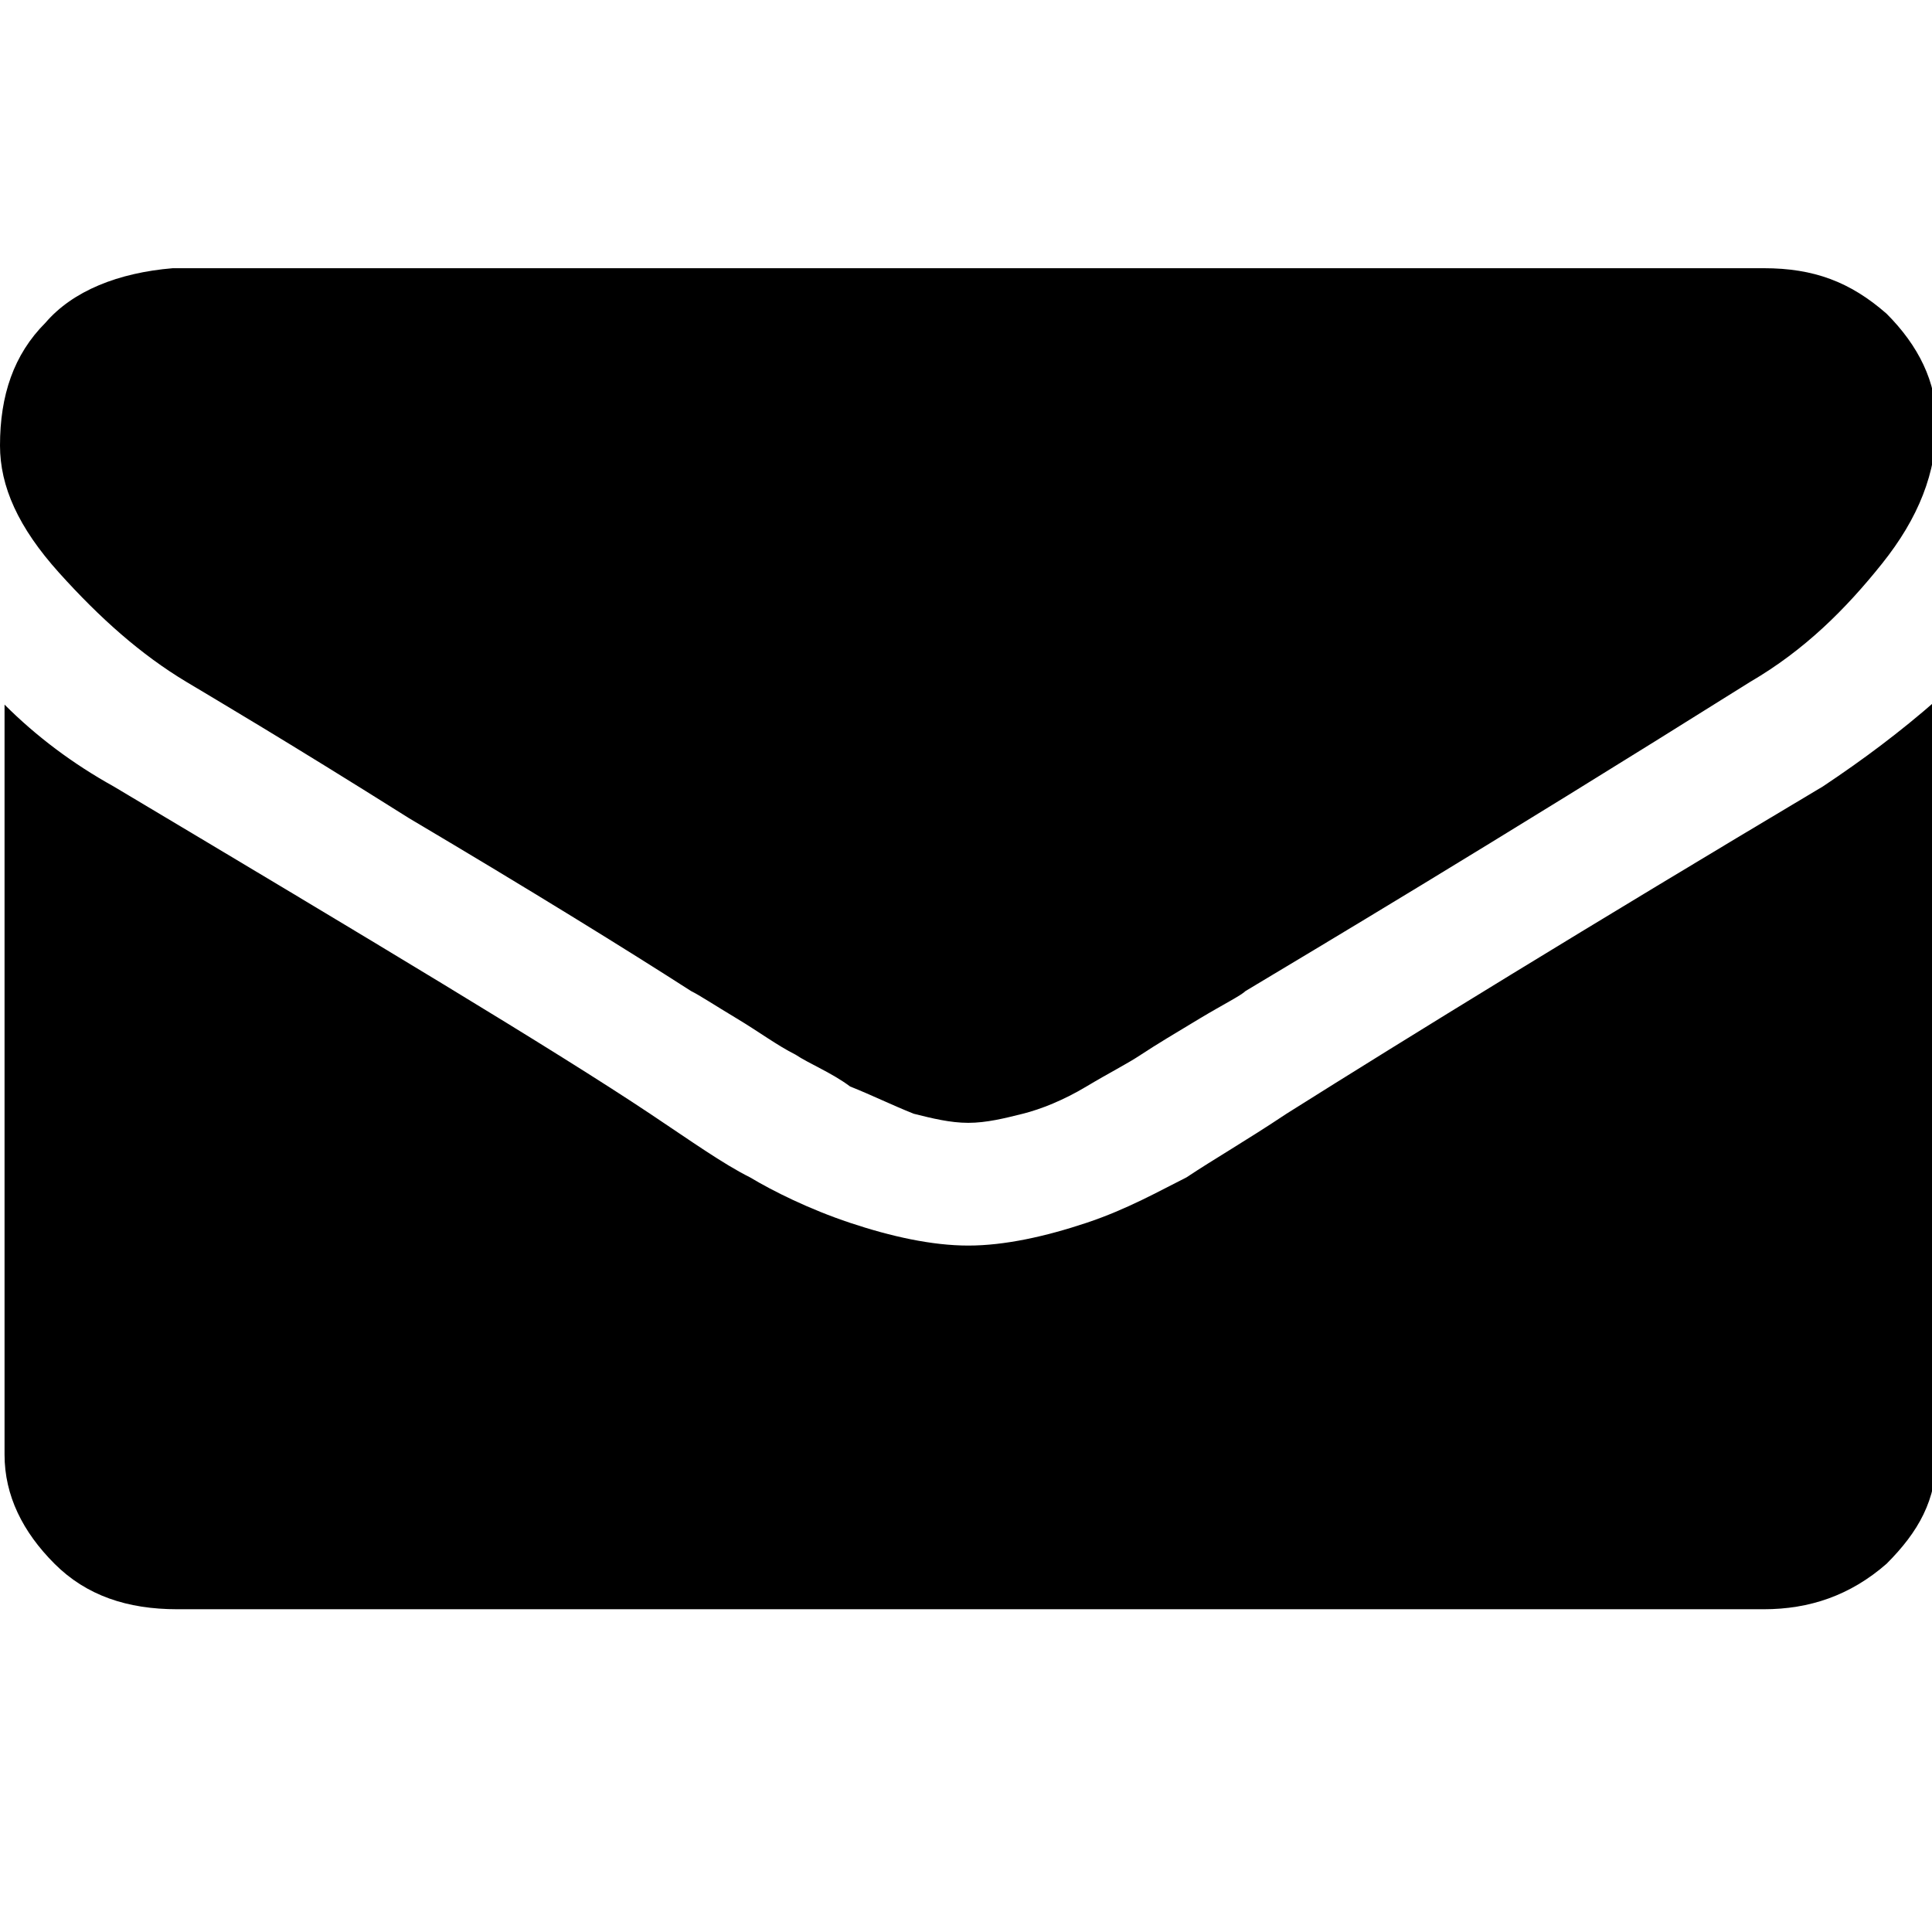
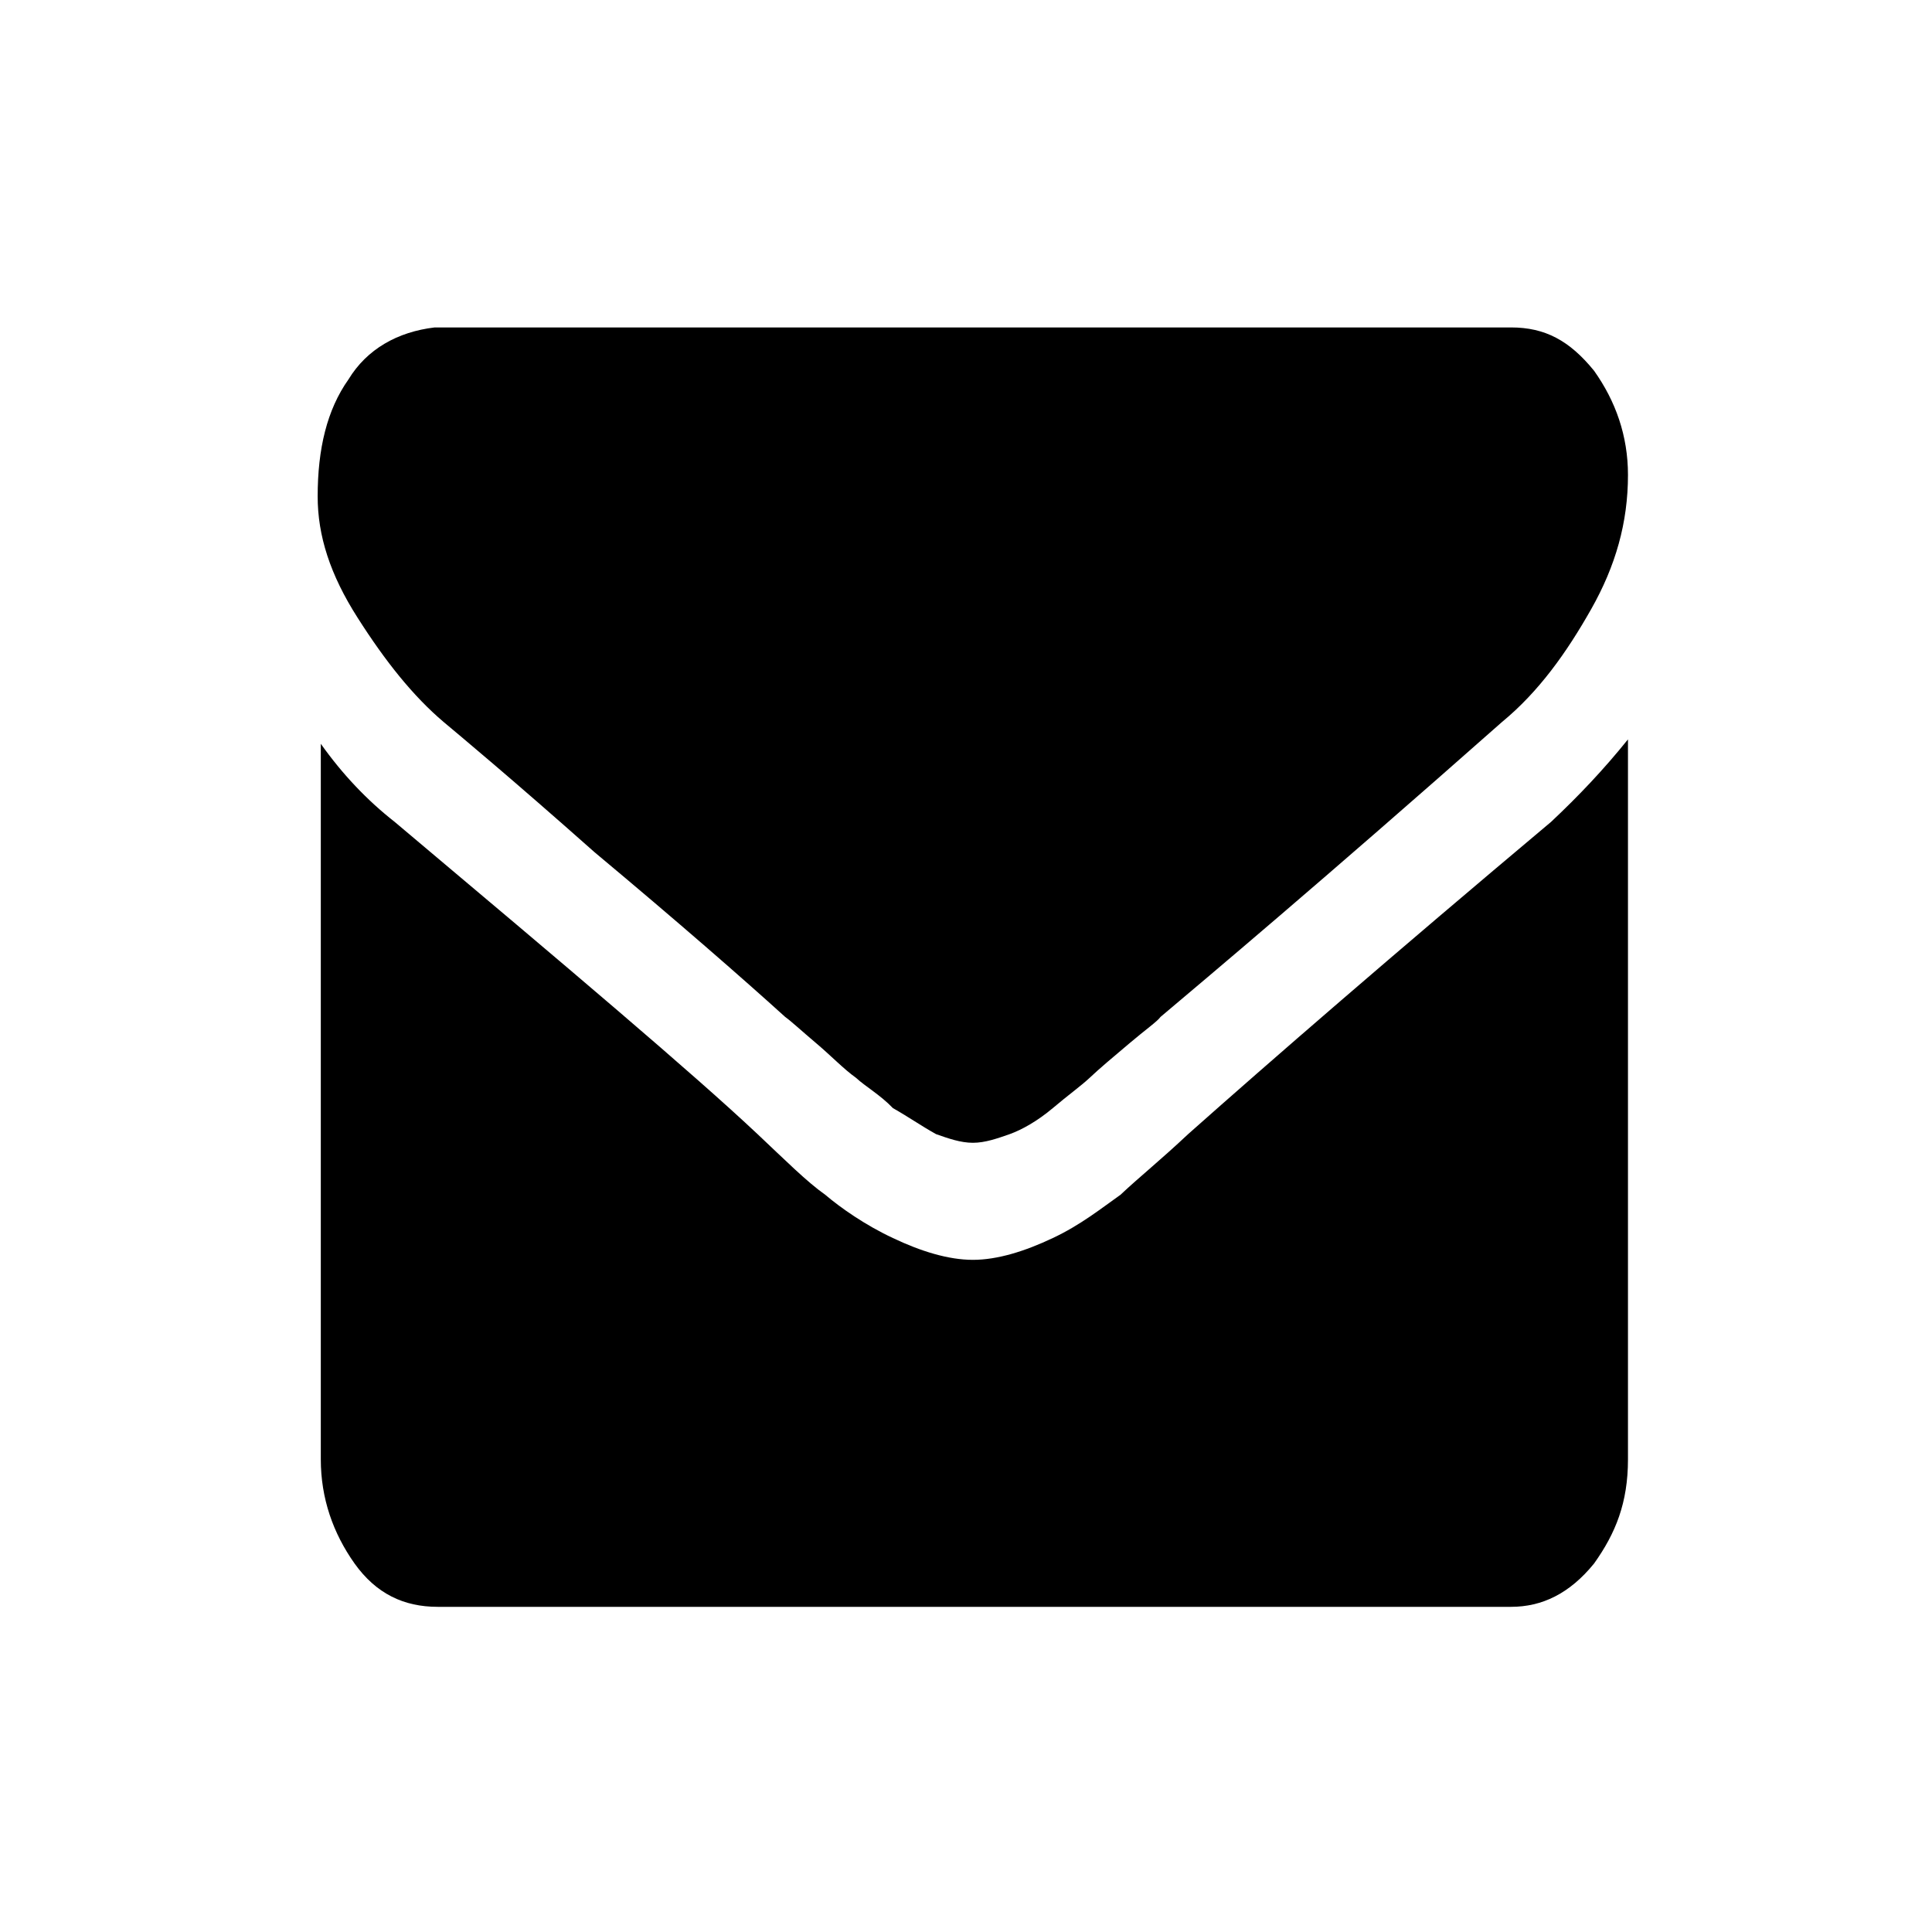
- <svg xmlns="http://www.w3.org/2000/svg" version="1.1" id="Ebene_1" x="0px" y="0px" viewBox="0 0 42.5 42.5" style="enable-background:new 0 0 42.5 42.5;" xml:space="preserve">
-   <path d="M4.1,15c0.5,0.3,2.2,1.3,4.9,3c2.7,1.6,4.8,2.9,6.2,3.8c0.2,0.1,0.5,0.3,1,0.6c0.5,0.3,0.9,0.6,1.3,0.8  c0.3,0.2,0.8,0.4,1.2,0.7c0.5,0.2,0.9,0.4,1.4,0.6c0.4,0.1,0.8,0.2,1.2,0.2h0c0.4,0,0.8-0.1,1.2-0.2c0.4-0.1,0.9-0.3,1.4-0.6  c0.5-0.3,0.9-0.5,1.2-0.7c0.3-0.2,0.8-0.5,1.3-0.8c0.5-0.3,0.9-0.5,1-0.6c1.5-0.9,5.2-3.1,11.1-6.8c1.2-0.7,2.1-1.6,2.9-2.6  c0.8-1,1.2-2,1.2-3.1c0-0.9-0.4-1.7-1.1-2.4c-0.8-0.7-1.6-1-2.7-1H3.8C2.6,6,1.6,6.4,1,7.1C0.3,7.8,0,8.7,0,9.8  c0,0.9,0.4,1.8,1.3,2.8C2.2,13.6,3.1,14.4,4.1,15L4.1,15z M4.1,15 M40.1,17.3c-5.2,3.1-9.1,5.5-11.8,7.2c-0.9,0.6-1.6,1-2.2,1.4  c-0.6,0.3-1.3,0.7-2.2,1c-0.9,0.3-1.8,0.5-2.6,0.5h0c-0.8,0-1.7-0.2-2.6-0.5c-0.9-0.3-1.7-0.7-2.2-1c-0.6-0.3-1.3-0.8-2.2-1.4  c-2.1-1.4-6.1-3.8-11.8-7.2c-0.9-0.5-1.7-1.1-2.4-1.8V32c0,0.9,0.4,1.7,1.1,2.4c0.7,0.7,1.6,1,2.7,1h34.9c1,0,1.9-0.3,2.7-1  c0.7-0.7,1.1-1.4,1.1-2.4V15.4C41.8,16.1,41,16.7,40.1,17.3L40.1,17.3z M40.1,17.3" />
+ <svg xmlns="http://www.w3.org/2000/svg" version="1.1" id="Ebene_1" x="0px" y="0px" viewBox="0 0 42.5 42.5" style="enable-background:new 0 0 42.5 42.5;">
+   <path d="M 9.762 15.885 C 10.101 16.169 11.252 17.126 13.079 18.747 C 14.905 20.272 16.327 21.514 17.273 22.371 C 17.408 22.468 17.611 22.658 17.95 22.945 C 18.289 23.231 18.557 23.515 18.828 23.708 C 19.033 23.898 19.369 24.089 19.642 24.376 C 19.981 24.567 20.25 24.758 20.59 24.948 C 20.86 25.043 21.131 25.139 21.402 25.139 L 21.402 25.139 C 21.671 25.139 21.941 25.043 22.213 24.948 C 22.482 24.851 22.821 24.661 23.16 24.376 C 23.498 24.089 23.768 23.898 23.972 23.708 C 24.174 23.515 24.513 23.231 24.852 22.945 C 25.19 22.658 25.461 22.468 25.528 22.371 C 26.543 21.514 29.047 19.414 33.038 15.885 C 33.85 15.217 34.46 14.358 35.001 13.403 C 35.541 12.449 35.812 11.496 35.812 10.448 C 35.812 9.586 35.541 8.825 35.067 8.157 C 34.526 7.49 33.985 7.203 33.241 7.203 L 9.561 7.203 C 8.746 7.3 8.071 7.679 7.666 8.346 C 7.192 9.015 6.988 9.876 6.988 10.921 C 6.988 11.783 7.26 12.641 7.87 13.594 C 8.477 14.548 9.086 15.312 9.762 15.885 L 9.762 15.885 Z M 9.762 15.885 M 34.121 18.079 C 30.601 21.036 27.962 23.327 26.137 24.948 C 25.528 25.521 25.055 25.899 24.649 26.282 C 24.243 26.569 23.768 26.95 23.16 27.234 C 22.551 27.524 21.941 27.714 21.402 27.714 L 21.402 27.714 C 20.86 27.714 20.25 27.524 19.642 27.234 C 19.033 26.95 18.491 26.569 18.153 26.282 C 17.747 25.996 17.273 25.521 16.664 24.948 C 15.244 23.612 12.535 21.321 8.681 18.079 C 8.071 17.601 7.53 17.028 7.057 16.362 L 7.057 32.102 C 7.057 32.96 7.327 33.727 7.799 34.393 C 8.275 35.06 8.884 35.347 9.628 35.347 L 33.241 35.347 C 33.917 35.347 34.526 35.06 35.067 34.393 C 35.541 33.727 35.812 33.058 35.812 32.102 L 35.812 16.265 C 35.272 16.935 34.73 17.506 34.121 18.079 L 34.121 18.079 Z M 34.121 18.079" style="" />
</svg>
